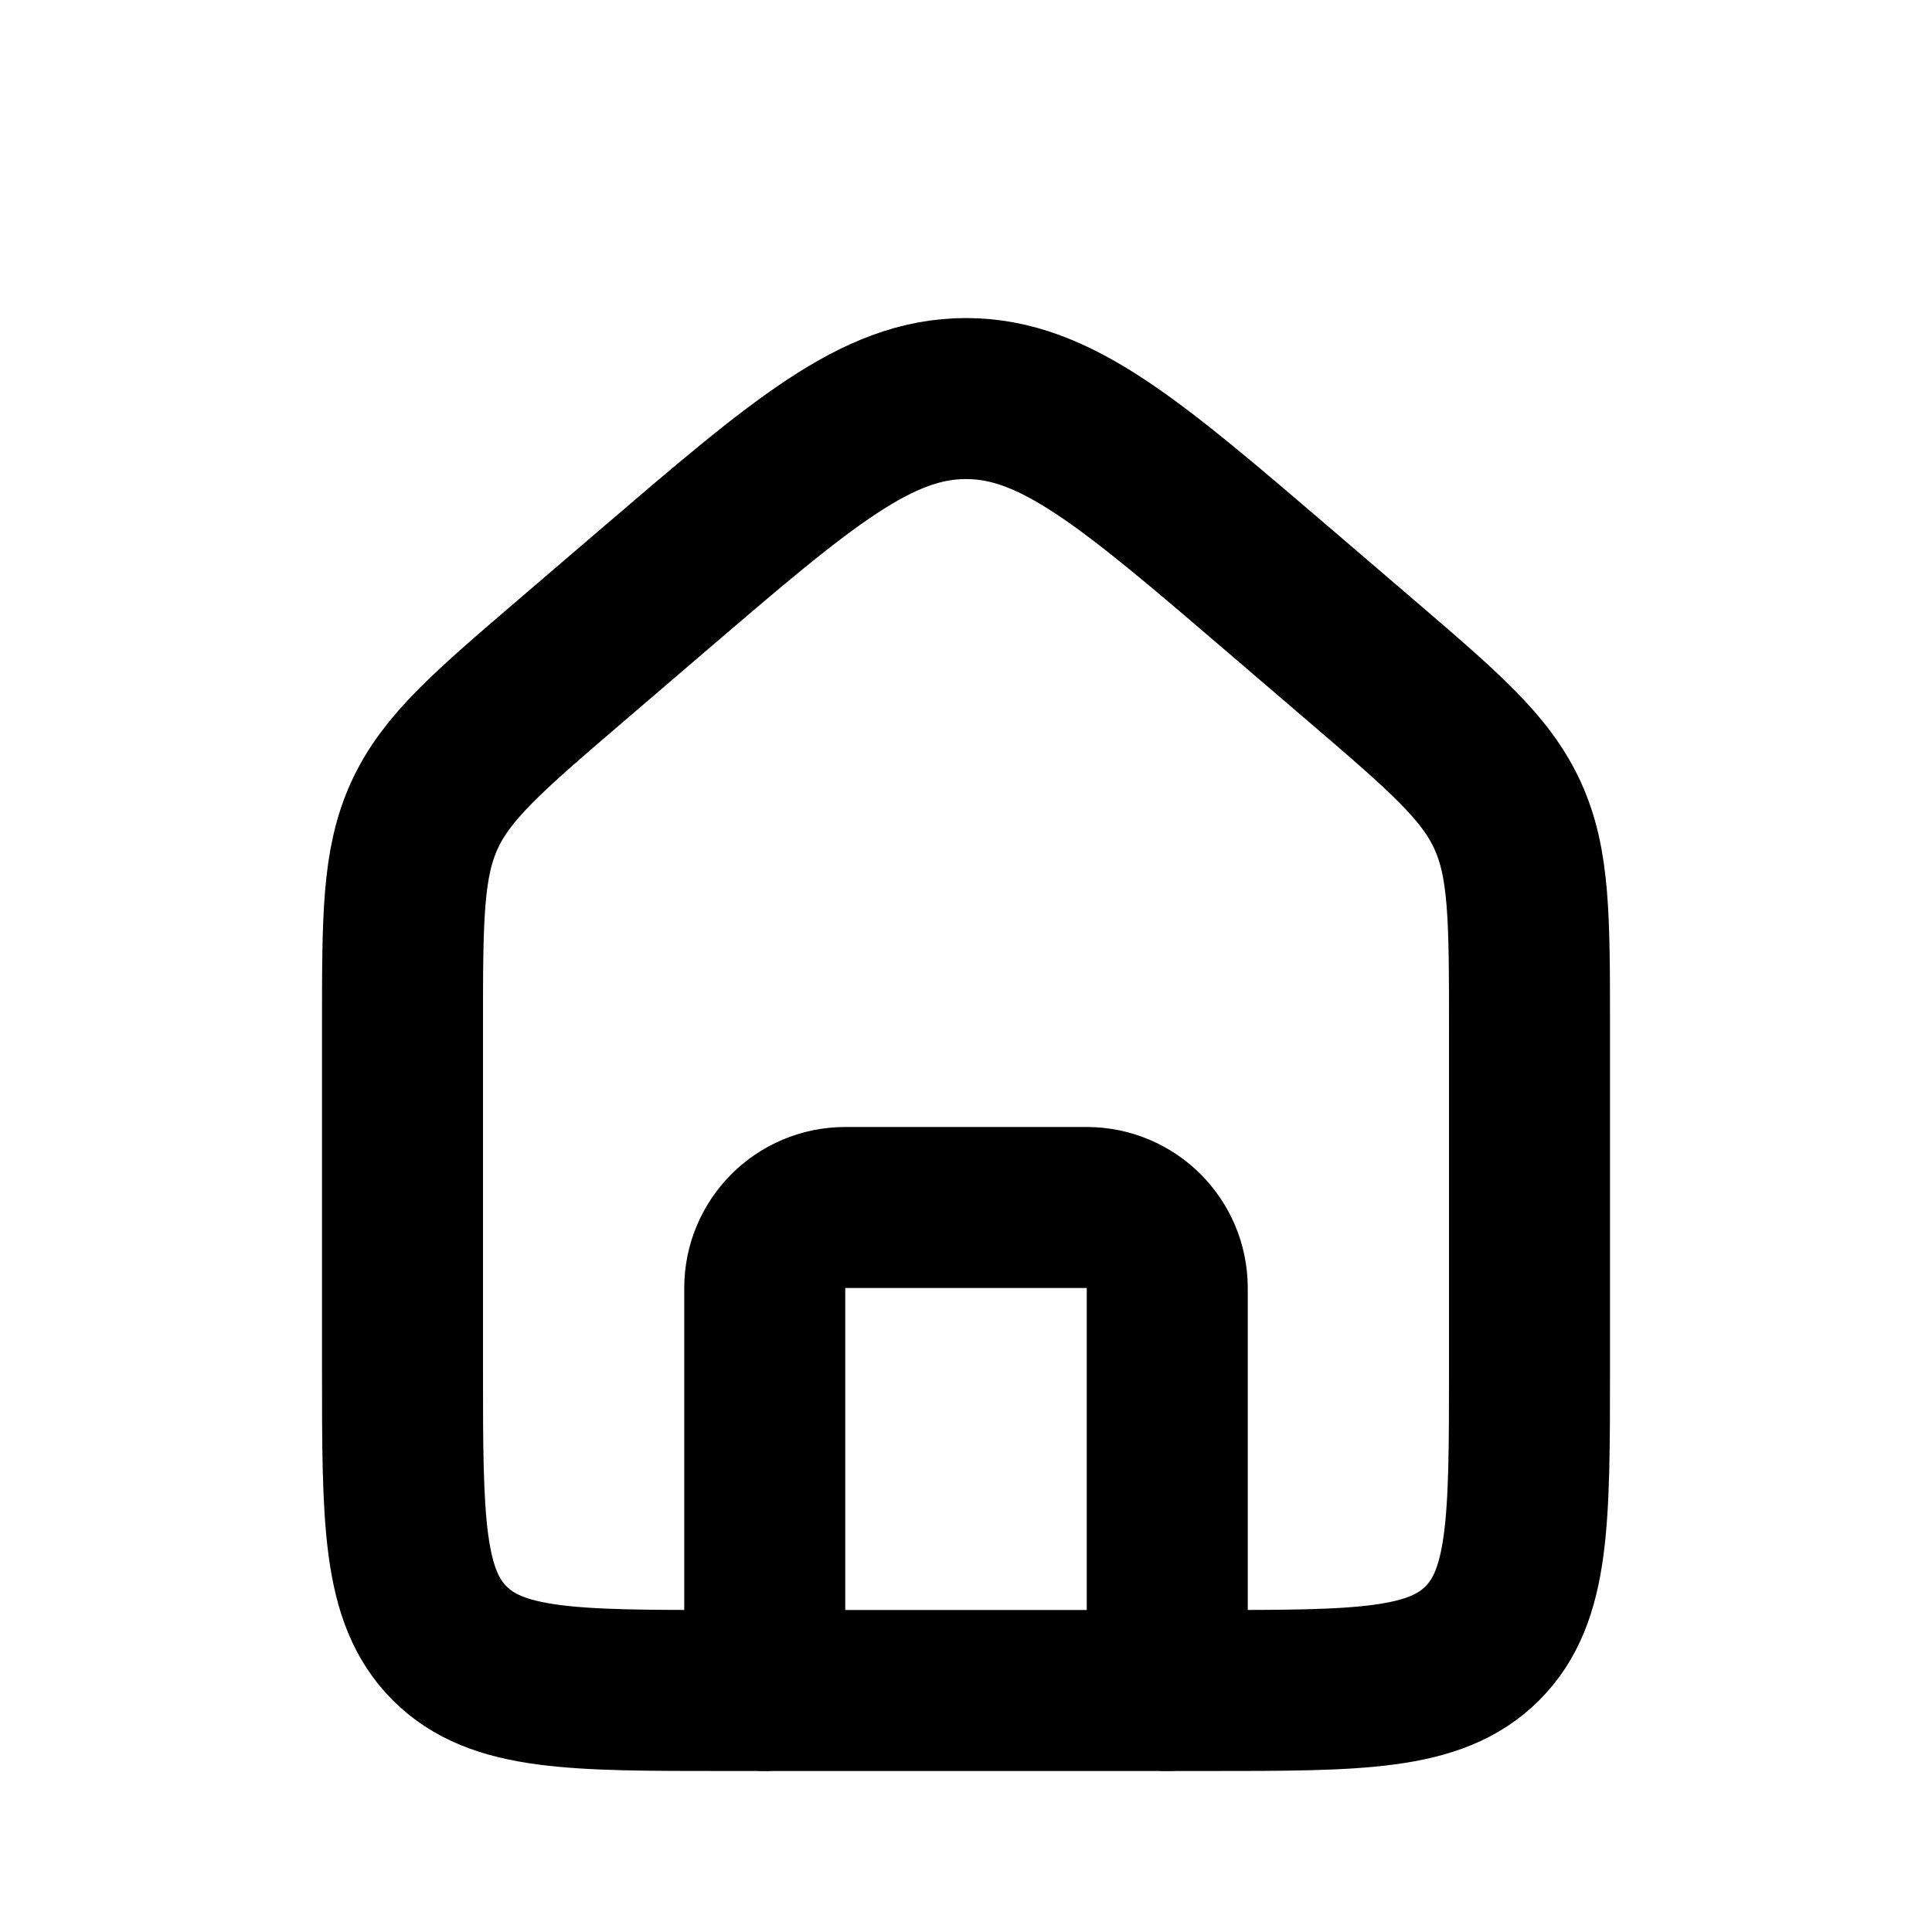
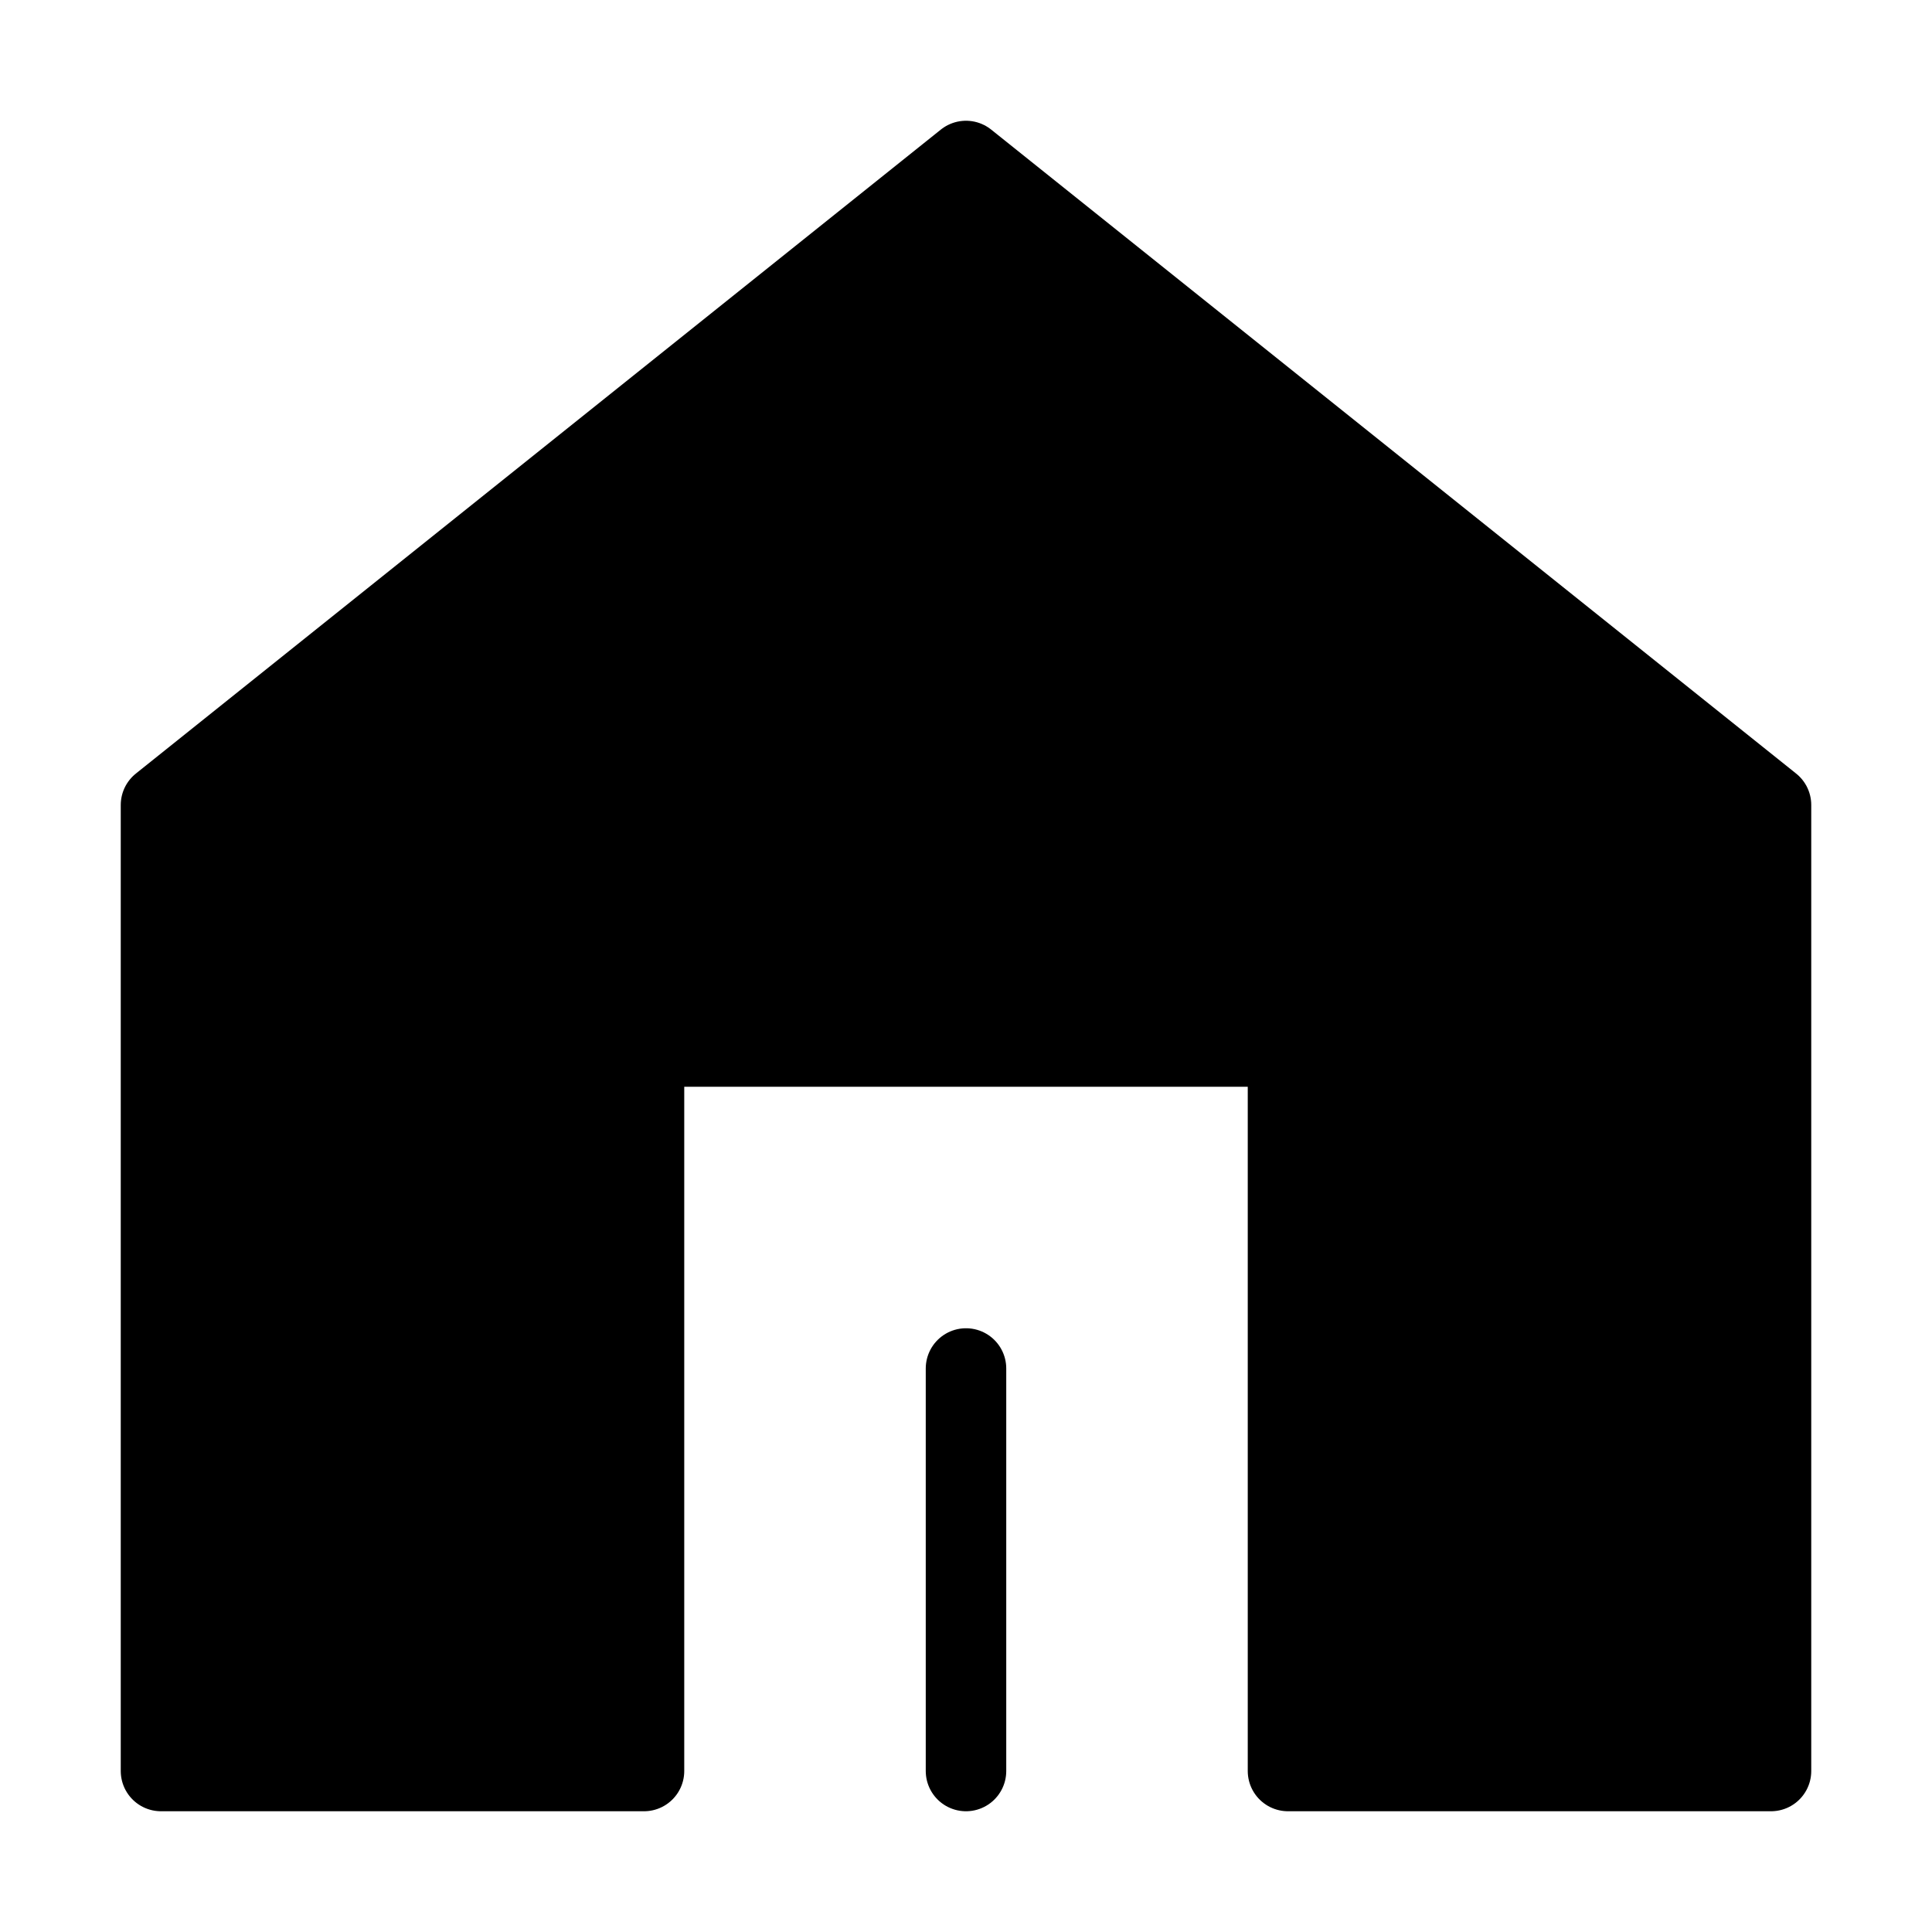
- <svg xmlns="http://www.w3.org/2000/svg" width="24" height="24" viewBox="0 0 24 24" fill="none">
-   <path d="M5 12.76C5 11.402 5 10.723 5.274 10.126C5.549 9.529 6.064 9.088 7.095 8.204L8.095 7.347C9.959 5.75 10.89 4.951 12 4.951C13.11 4.951 14.041 5.75 15.905 7.347L16.905 8.204C17.936 9.088 18.451 9.529 18.726 10.126C19 10.723 19 11.402 19 12.76V17C19 18.886 19 19.828 18.414 20.414C17.828 21 16.886 21 15 21H9C7.114 21 6.172 21 5.586 20.414C5 19.828 5 18.886 5 17V12.76Z" stroke="currentColor" stroke-width="2" />
-   <path d="M14.5 21V16C14.5 15.448 14.052 15 13.5 15H10.5C9.948 15 9.5 15.448 9.5 16V21" stroke="currentColor" stroke-width="2" stroke-linecap="round" stroke-linejoin="round" />
+ <svg xmlns="http://www.w3.org/2000/svg" width="24" height="24" viewBox="0 0 48 48" fill="none">
+   <path d="M44 44V20L24 4L4 20L4 44H16V26H32V44H44Z" fill="currentColor" stroke="#000" stroke-width="2" stroke-linejoin="round" />
+   <path d="M24 44V34" stroke="#000" stroke-width="2" stroke-linecap="round" stroke-linejoin="round" />
</svg>
